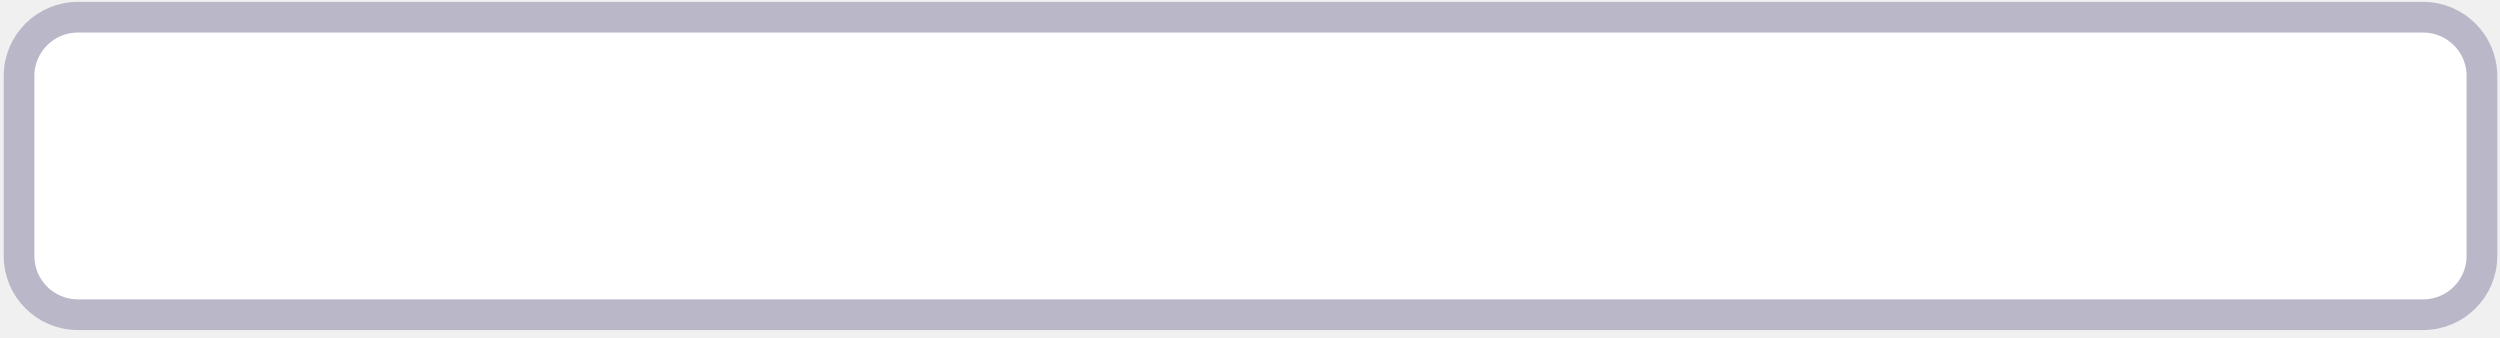
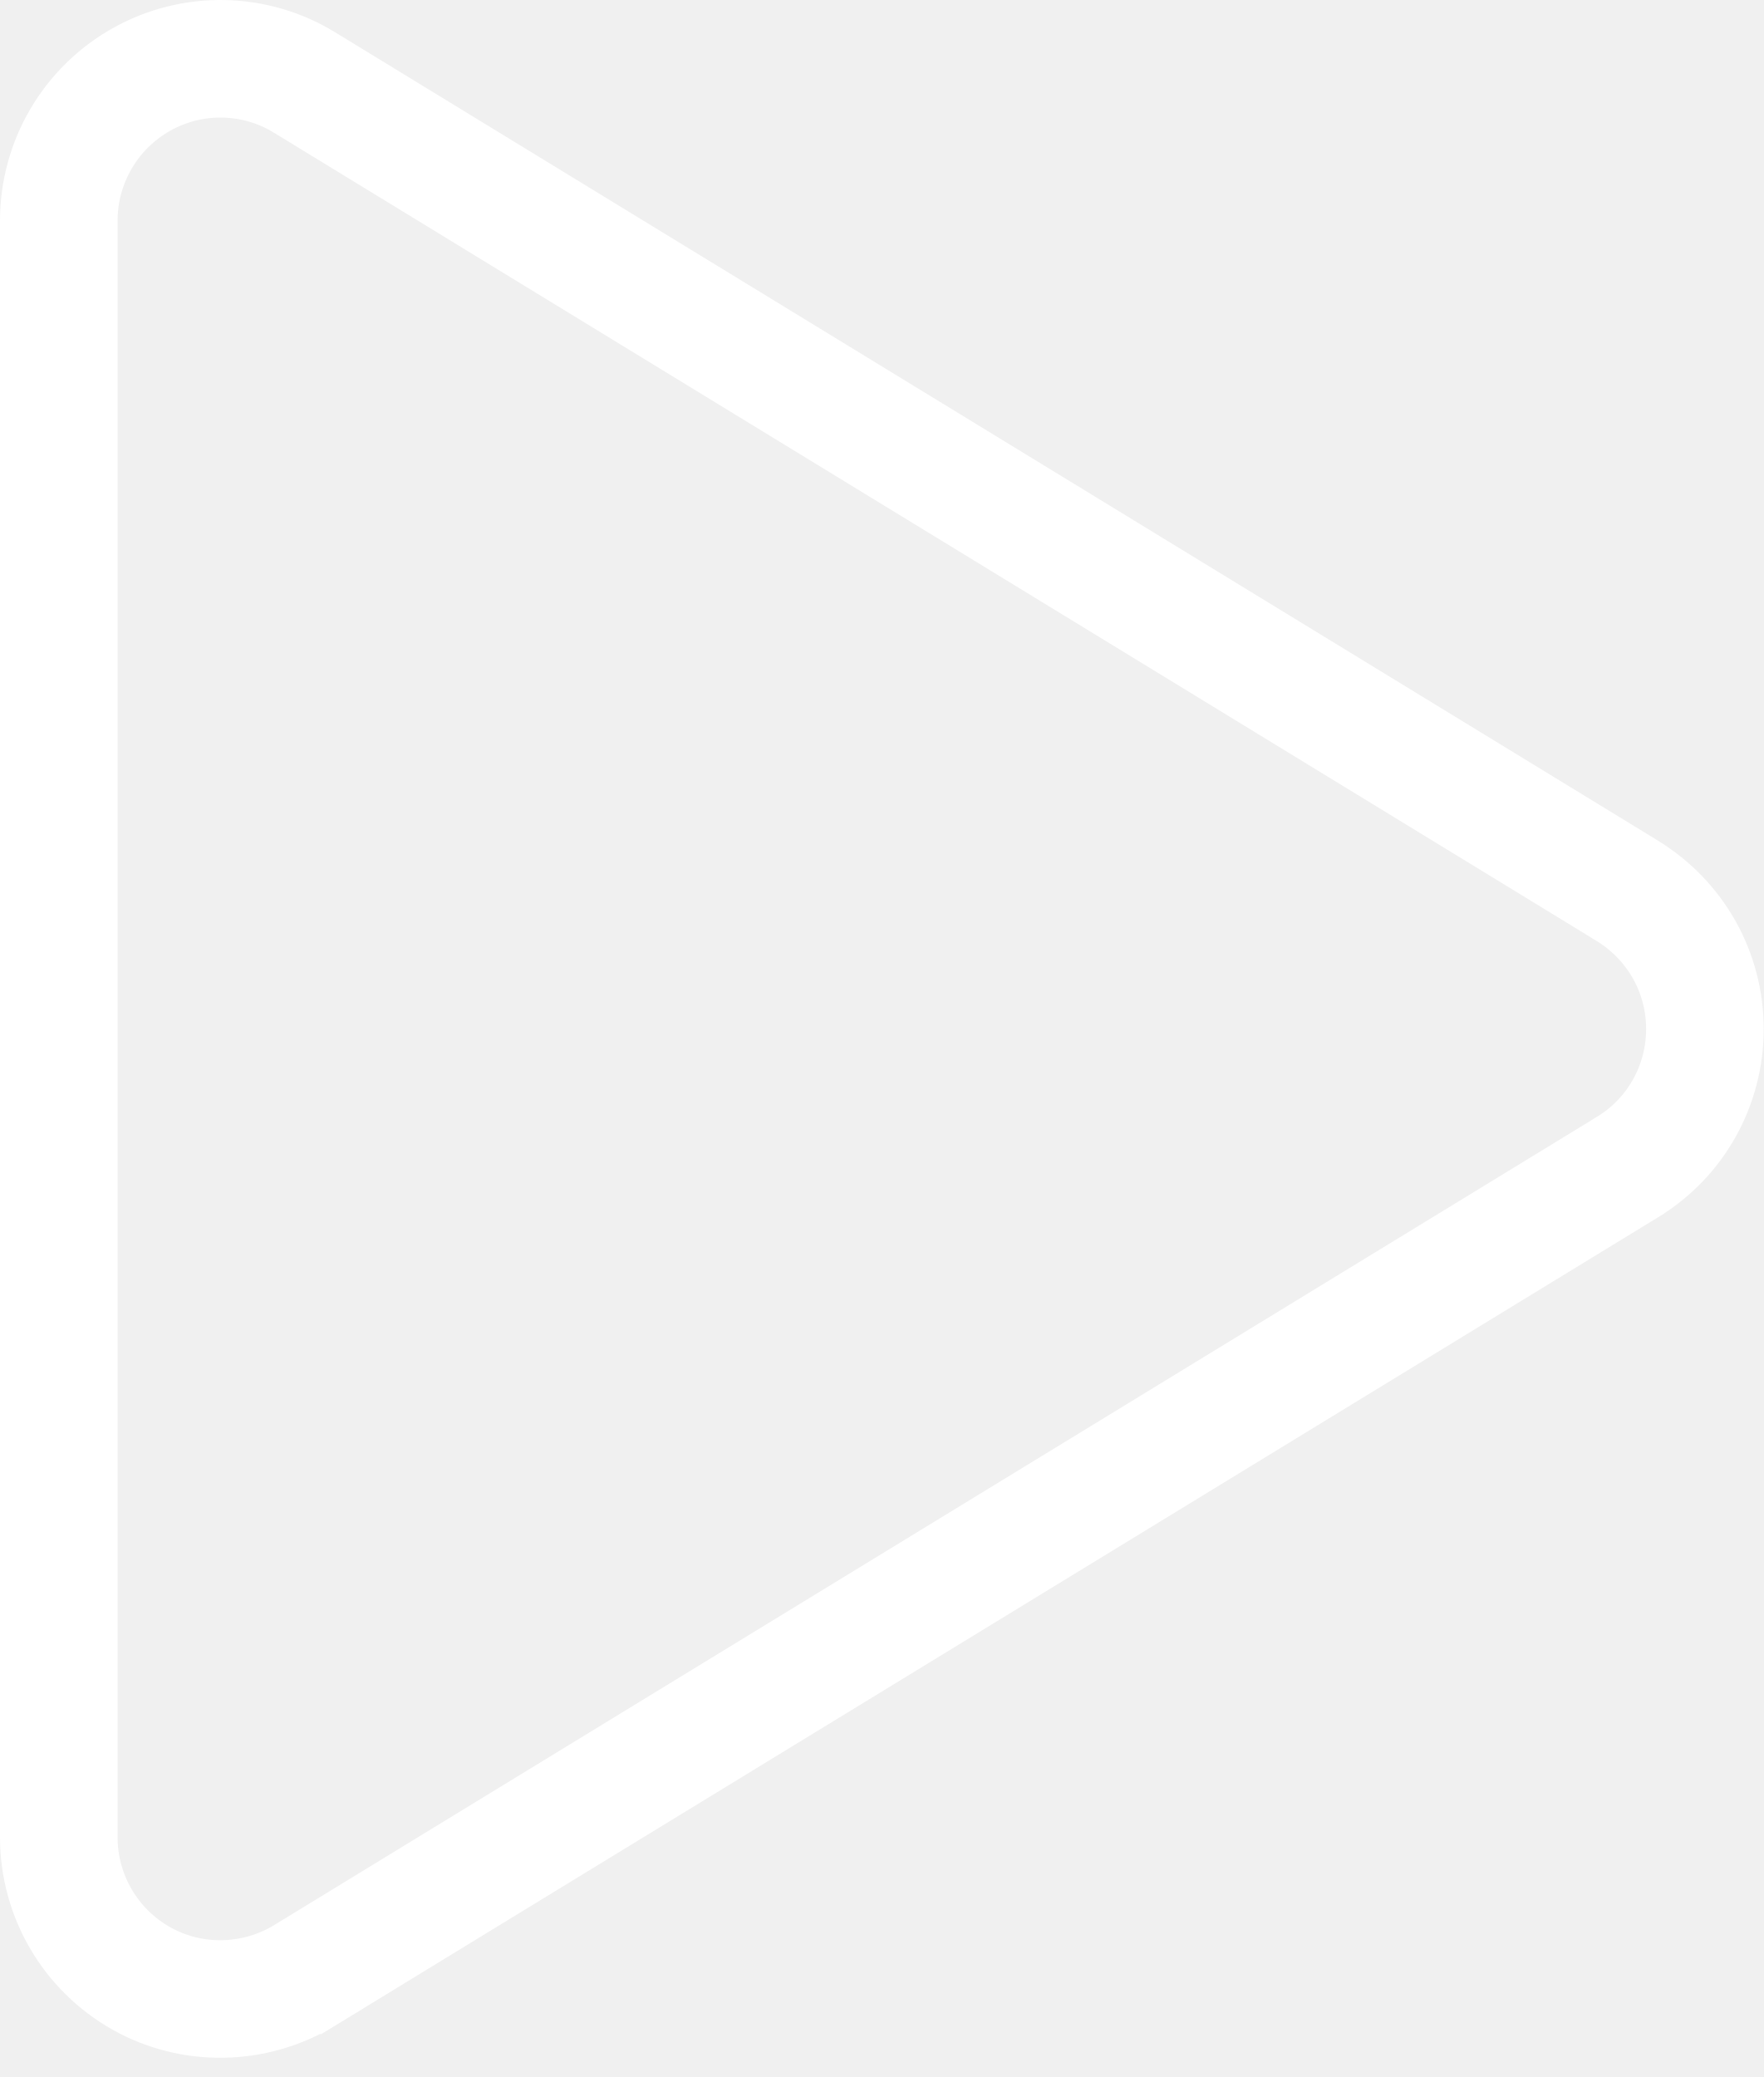
- <svg xmlns="http://www.w3.org/2000/svg" width="163" height="22" viewBox="0 0 163 22" fill="none">
-   <path id="Vector" d="M157.989 20.519H5.075C2.962 20.519 1.242 18.805 1.242 16.697V4.946C1.242 2.838 2.962 1.123 5.075 1.123H157.989C160.102 1.123 161.822 2.838 161.822 4.946V16.697C161.822 18.805 160.102 20.519 157.989 20.519Z" fill="white" stroke="#BAB7C9" stroke-width="2" stroke-linecap="round" stroke-linejoin="round" />
+ <svg xmlns="http://www.w3.org/2000/svg" width="45" height="53" viewBox="0 0 45 53" fill="none">
+   <path id="Vector" d="M7.769 2.105L7.769 2.105L7.773 2.107L41.519 22.73C41.519 22.73 41.52 22.73 41.52 22.731C42.756 23.492 43.5 24.815 43.5 26.257C43.5 27.704 42.752 29.034 41.525 29.78L41.523 29.782L7.775 50.405C7.775 50.405 7.774 50.405 7.774 50.406C6.498 51.181 4.898 51.212 3.607 50.485C2.308 49.754 1.5 48.378 1.5 46.882V5.632C1.5 4.136 2.308 2.76 3.607 2.029C4.904 1.298 6.502 1.326 7.769 2.105Z" stroke="white" stroke-width="3" />
</svg>
